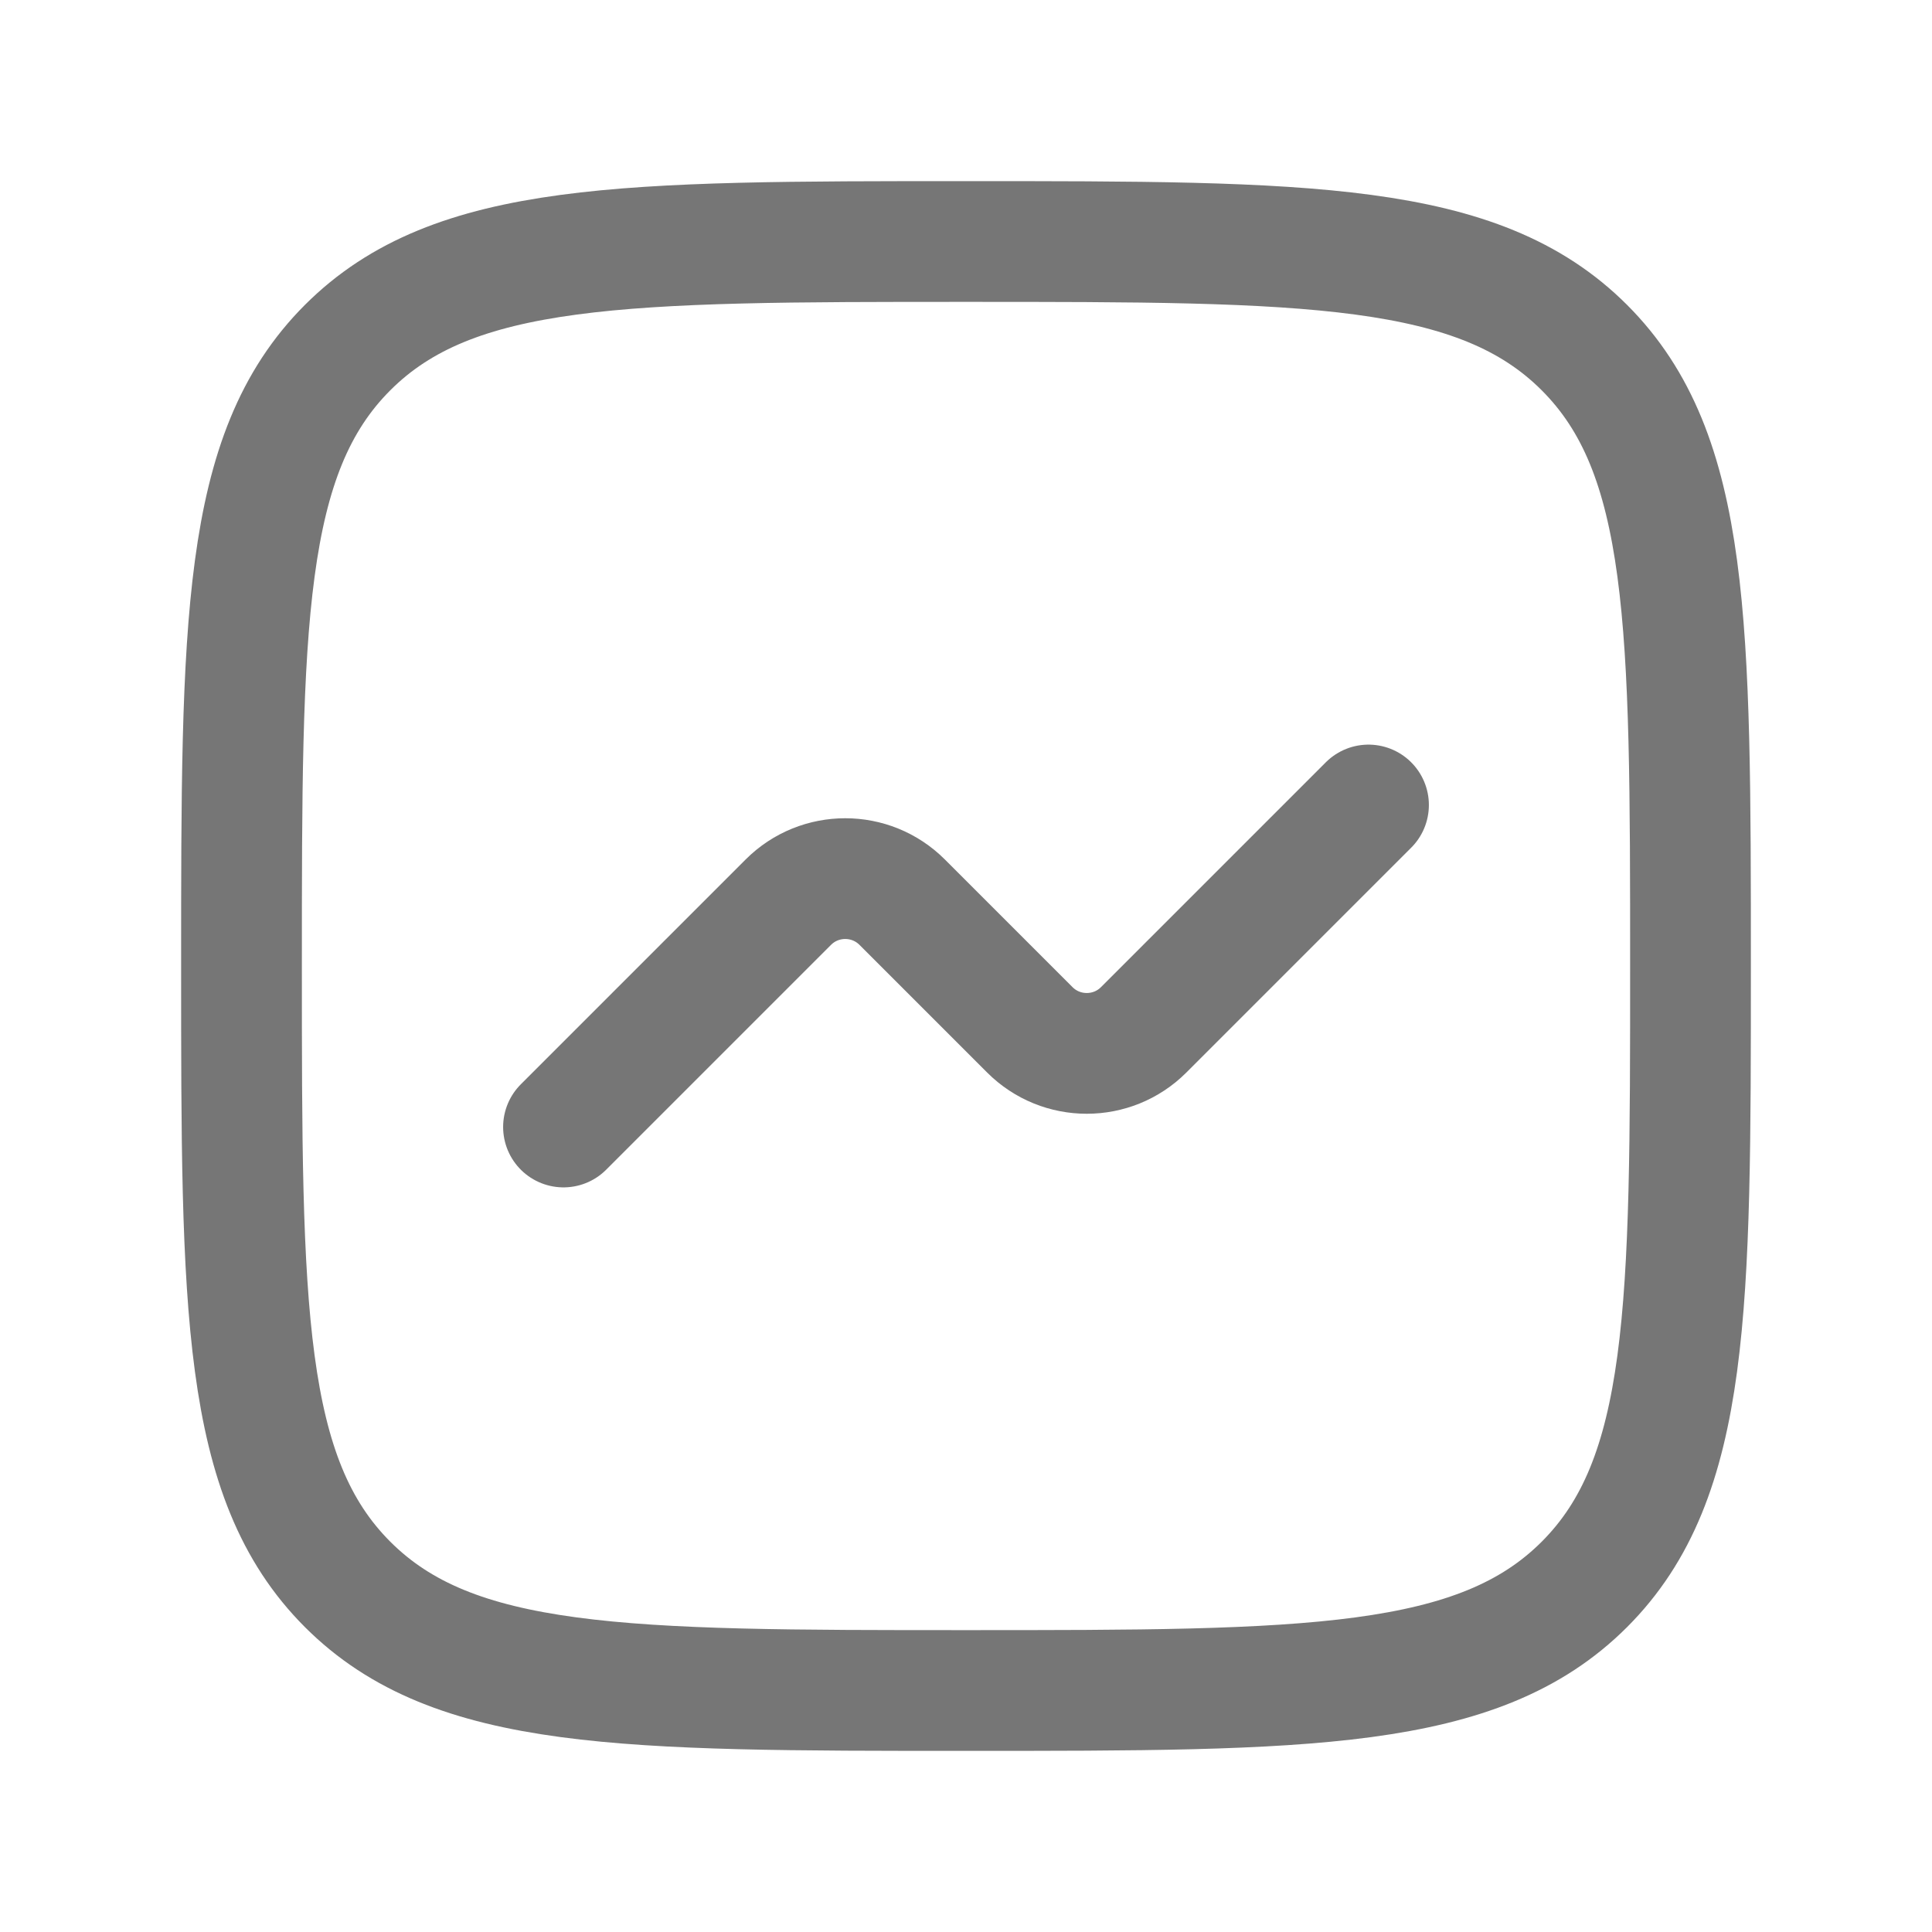
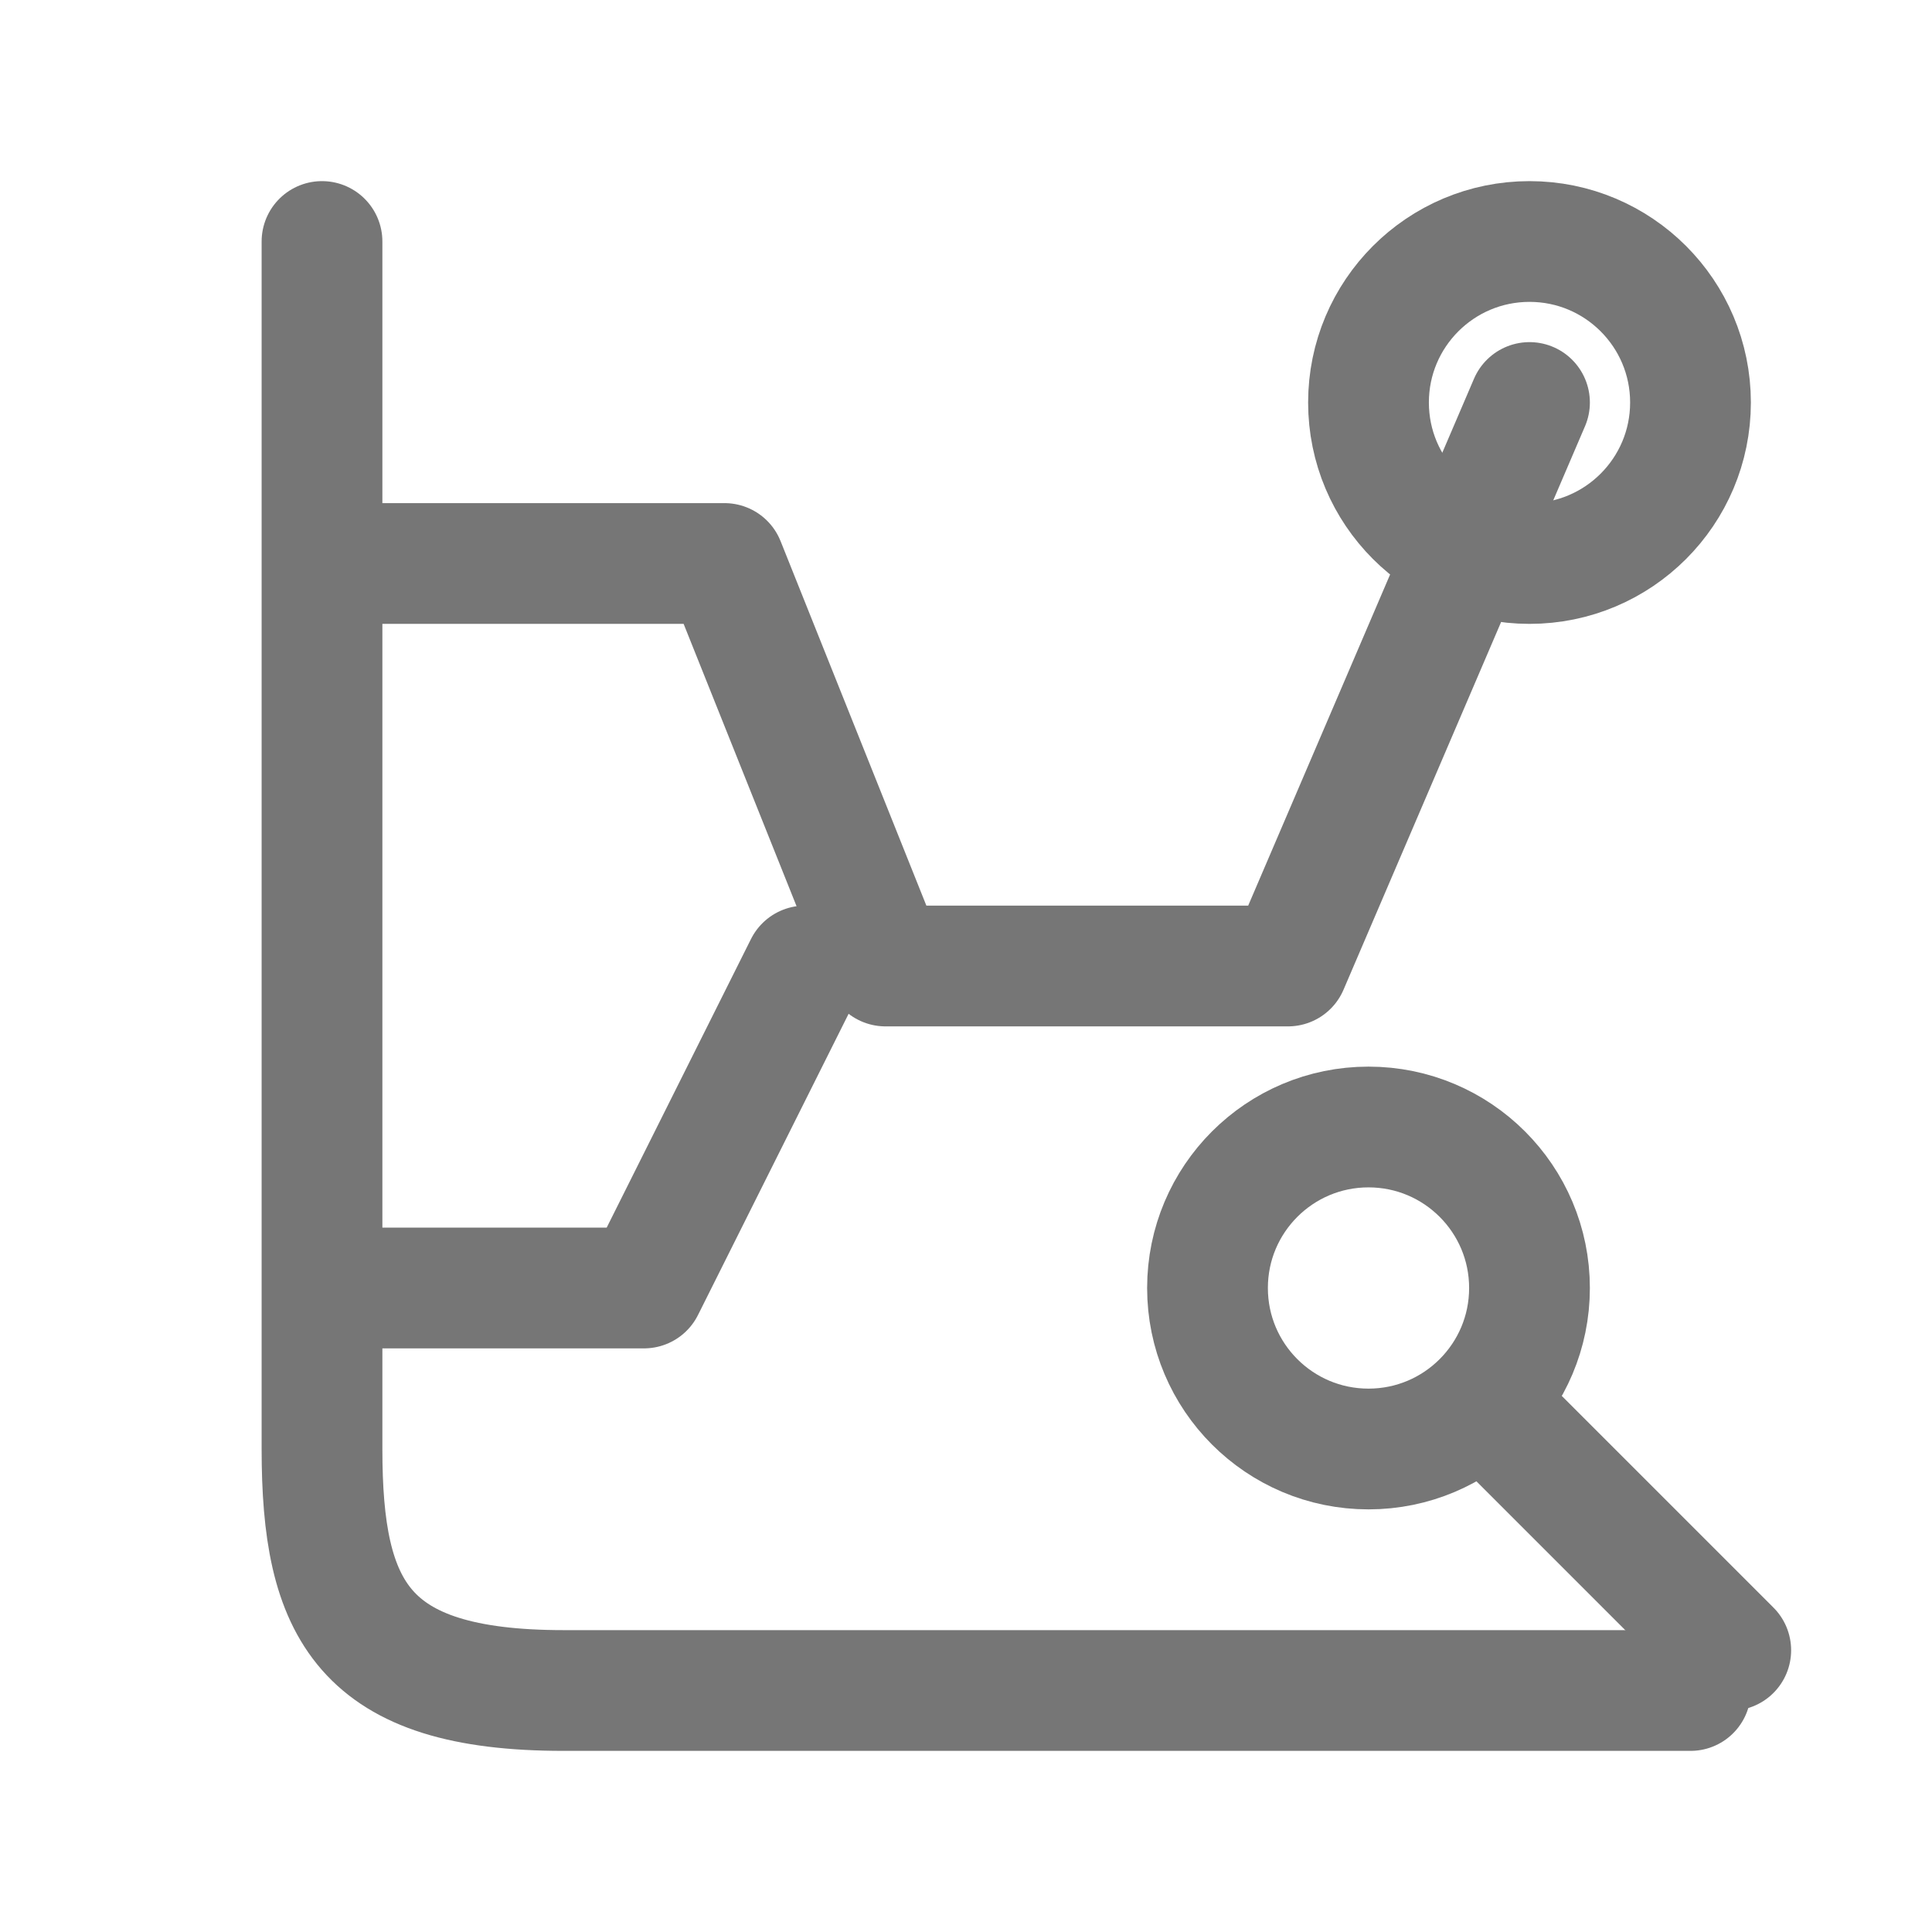
<svg xmlns="http://www.w3.org/2000/svg" viewBox="0 0 24 24" fill="none" color="#767676">
-   <path d="M4.318 19.682C3 18.364 3 16.243 3 12C3 7.757 3 5.636 4.318 4.318C5.636 3 7.757 3 12 3C16.243 3 18.364 3 19.682 4.318C21 5.636 21 7.757 21 12C21 16.243 21 18.364 19.682 19.682C18.364 21 16.243 21 12 21C7.757 21 5.636 21 4.318 19.682Z" stroke="currentColor" stroke-linecap="round" stroke-linejoin="round" stroke-width="1.5" />
-   <path d="M7 14L9.793 11.207C10.183 10.817 10.817 10.817 11.207 11.207L12.793 12.793C13.183 13.183 13.817 13.183 14.207 12.793L17 10" stroke="currentColor" stroke-linecap="round" stroke-linejoin="round" stroke-width="1.5" />
+   <g stroke="currentColor" stroke-width="1.5" stroke-linecap="round" stroke-linejoin="round">
+     <path d="M4 3v15c0 2 .5 3 3 3h14M4 7h5l2 5h5M4 16h4l2-4M16 12l3-7" />
+     <circle cx="19" cy="5" r="2" />
+     <circle cx="17" cy="16" r="2" />
+     <path d="m18.5 17.5 3 3" />
+   </g>
</svg>
